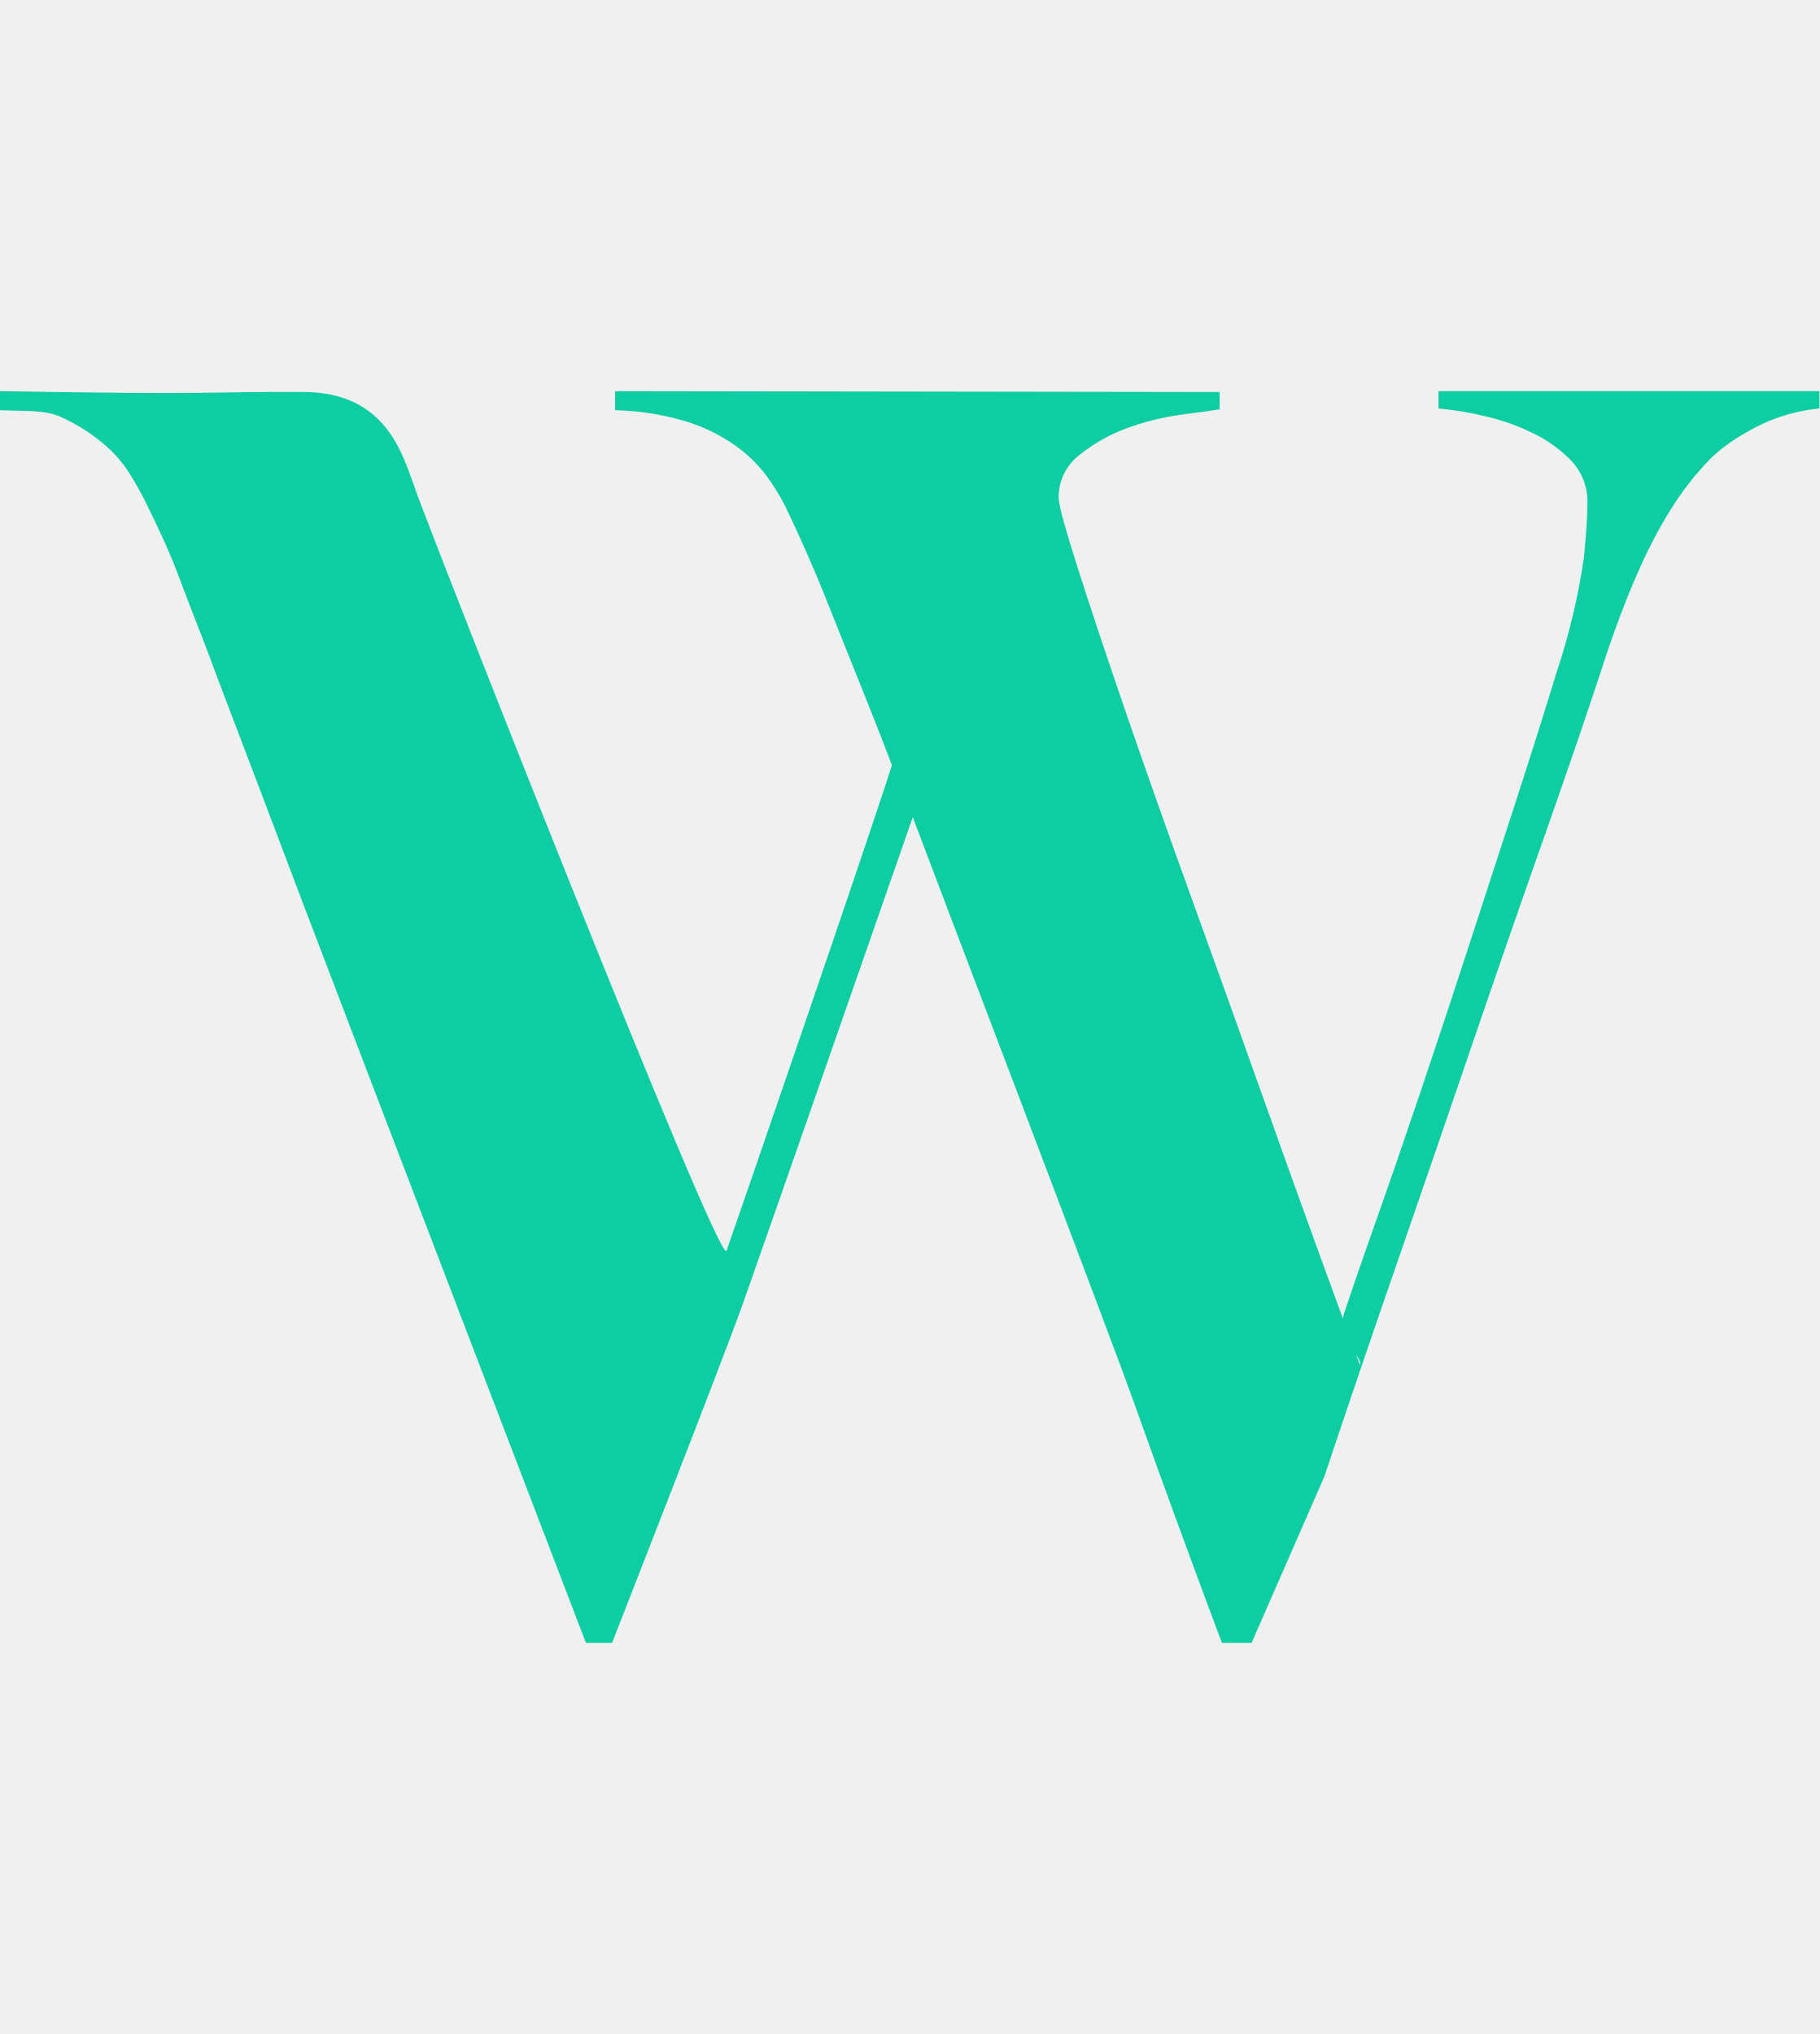
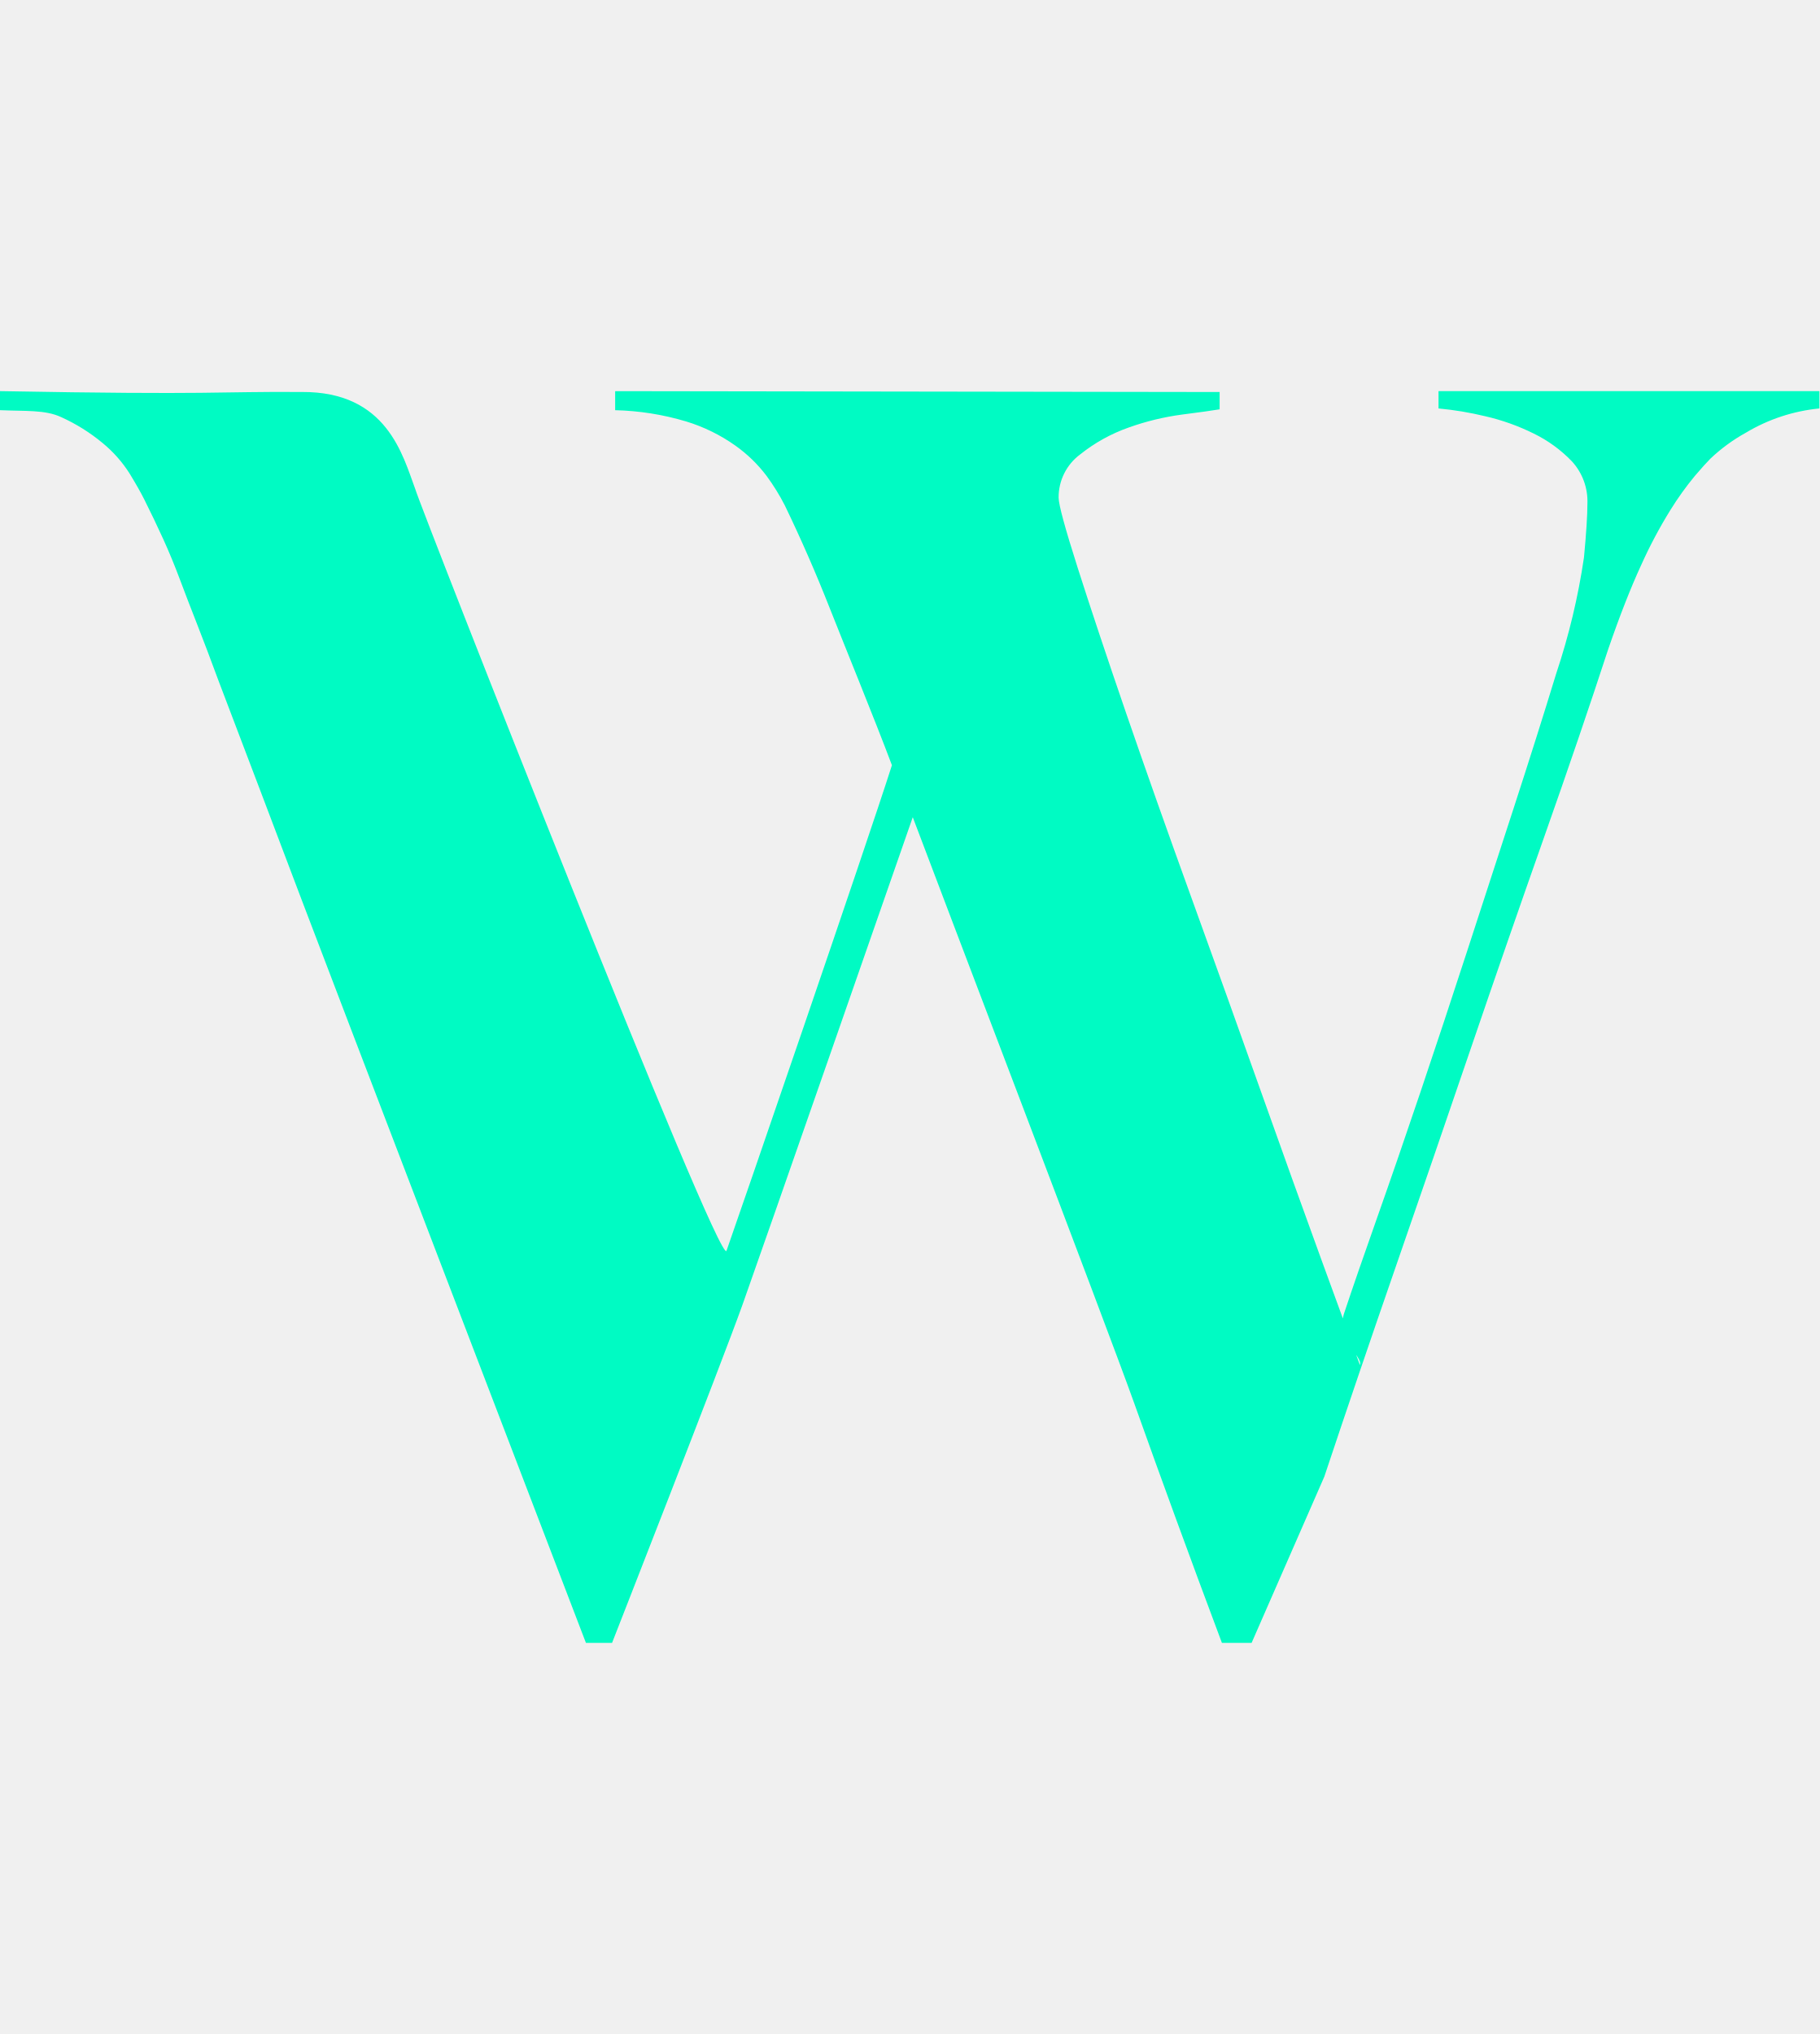
<svg xmlns="http://www.w3.org/2000/svg" width="212" height="237" viewBox="0 0 212 237">
  <defs>
    <clipPath id="clip-path">
      <rect id="Rectangle_4" data-name="Rectangle 4" width="212" height="237" transform="translate(283 456)" fill="#fff" stroke="#707070" stroke-width="1" />
    </clipPath>
  </defs>
  <g id="main" data-name="Mask Group 4" transform="translate(-283 -456)" clip-path="url(#clip-path)">
-     <path id="Path_5" data-name="Path 5" d="M199.082,78.257V76.24H154.7v2.017a38.214,38.214,0,0,1,5.447.908,25.572,25.572,0,0,1,5.648,2.017,15.727,15.727,0,0,1,4.438,3.228,6.894,6.894,0,0,1,1.816,4.942q0,2.017-.4,6.253a78.61,78.61,0,0,1-3.228,13.516q-2.219,7.262-4.942,15.634L158.03,141.5q-2.723,8.372-5.447,16.441t-5.043,14.625q-2.32,6.556-3.833,11.095c-1.009,3.026,2.233,5.11,1.829,6.052Q144.125,185.878,141,177.3t-6.96-19.366q-3.833-10.792-8.069-22.492T118.3,113.761q-3.429-9.985-5.648-16.945t-2.219-8.17a6.21,6.21,0,0,1,2.522-5.043,19.3,19.3,0,0,1,5.648-3.127,30.243,30.243,0,0,1,6.253-1.513q3.127-.4,4.337-.605V76.341l-70.432-.1v2.219a31.338,31.338,0,0,1,8.271,1.311,19.937,19.937,0,0,1,5.749,2.824,16.567,16.567,0,0,1,3.631,3.53,25.111,25.111,0,0,1,2.118,3.429q2.824,5.85,5.245,12c1.614,4.1,5.217,12.894,7.234,18.273C88.055,129.109,72.9,173.144,71.736,176.4c-.778,2.179-35.545-86.319-36.263-88.739-1.456-3.9-3.275-11.393-13.229-11.323-10.021-.07-9.751.36-35.163-.1v2.219c2.959.135,5.241-.067,7.124.807A21.233,21.233,0,0,1-.954,82.292a14.945,14.945,0,0,1,3.127,3.53q1.109,1.816,1.715,3.026,1.21,2.421,2.219,4.64t1.916,4.64q.908,2.421,2.017,5.245t2.522,6.657q4.841,12.709,9.683,25.518c3.228,8.54,28.94,75.647,33.109,86.54H58.4s12.792-32.646,15.212-39.437,17.674-50.583,19.826-56.769c2.824,7.531,22.673,59.492,25.834,68.368s6.556,18.155,10.187,27.838h3.461l8.472-19.366q3.833-11.5,8.271-24.308t8.775-25.518q4.337-12.709,8.573-24.711t7.464-21.887q2.017-5.85,3.833-9.784a54.753,54.753,0,0,1,3.429-6.455,36.253,36.253,0,0,1,2.824-3.934q1.21-1.412,1.816-2.017a20.259,20.259,0,0,1,4.135-3.026A20.5,20.5,0,0,1,199.082,78.257Z" transform="translate(295.918 425.336)" fill="#0dcda2" />
+     <path id="Path_5" data-name="Path 5" d="M199.082,78.257V76.24H154.7v2.017a38.214,38.214,0,0,1,5.447.908,25.572,25.572,0,0,1,5.648,2.017,15.727,15.727,0,0,1,4.438,3.228,6.894,6.894,0,0,1,1.816,4.942q0,2.017-.4,6.253a78.61,78.61,0,0,1-3.228,13.516q-2.219,7.262-4.942,15.634L158.03,141.5q-2.723,8.372-5.447,16.441t-5.043,14.625q-2.32,6.556-3.833,11.095c-1.009,3.026,2.233,5.11,1.829,6.052Q144.125,185.878,141,177.3t-6.96-19.366q-3.833-10.792-8.069-22.492T118.3,113.761q-3.429-9.985-5.648-16.945t-2.219-8.17a6.21,6.21,0,0,1,2.522-5.043,19.3,19.3,0,0,1,5.648-3.127,30.243,30.243,0,0,1,6.253-1.513q3.127-.4,4.337-.605V76.341l-70.432-.1v2.219a31.338,31.338,0,0,1,8.271,1.311,19.937,19.937,0,0,1,5.749,2.824,16.567,16.567,0,0,1,3.631,3.53,25.111,25.111,0,0,1,2.118,3.429q2.824,5.85,5.245,12c1.614,4.1,5.217,12.894,7.234,18.273C88.055,129.109,72.9,173.144,71.736,176.4c-.778,2.179-35.545-86.319-36.263-88.739-1.456-3.9-3.275-11.393-13.229-11.323-10.021-.07-9.751.36-35.163-.1v2.219c2.959.135,5.241-.067,7.124.807A21.233,21.233,0,0,1-.954,82.292a14.945,14.945,0,0,1,3.127,3.53q1.109,1.816,1.715,3.026,1.21,2.421,2.219,4.64t1.916,4.64q.908,2.421,2.017,5.245t2.522,6.657q4.841,12.709,9.683,25.518c3.228,8.54,28.94,75.647,33.109,86.54H58.4s12.792-32.646,15.212-39.437,17.674-50.583,19.826-56.769c2.824,7.531,22.673,59.492,25.834,68.368s6.556,18.155,10.187,27.838h3.461l8.472-19.366q3.833-11.5,8.271-24.308t8.775-25.518q4.337-12.709,8.573-24.711t7.464-21.887q2.017-5.85,3.833-9.784a54.753,54.753,0,0,1,3.429-6.455,36.253,36.253,0,0,1,2.824-3.934q1.21-1.412,1.816-2.017a20.259,20.259,0,0,1,4.135-3.026A20.5,20.5,0,0,1,199.082,78.257Z" transform="translate(295.918 425.336)" fill="#00FBC3" />
  </g>
</svg>
